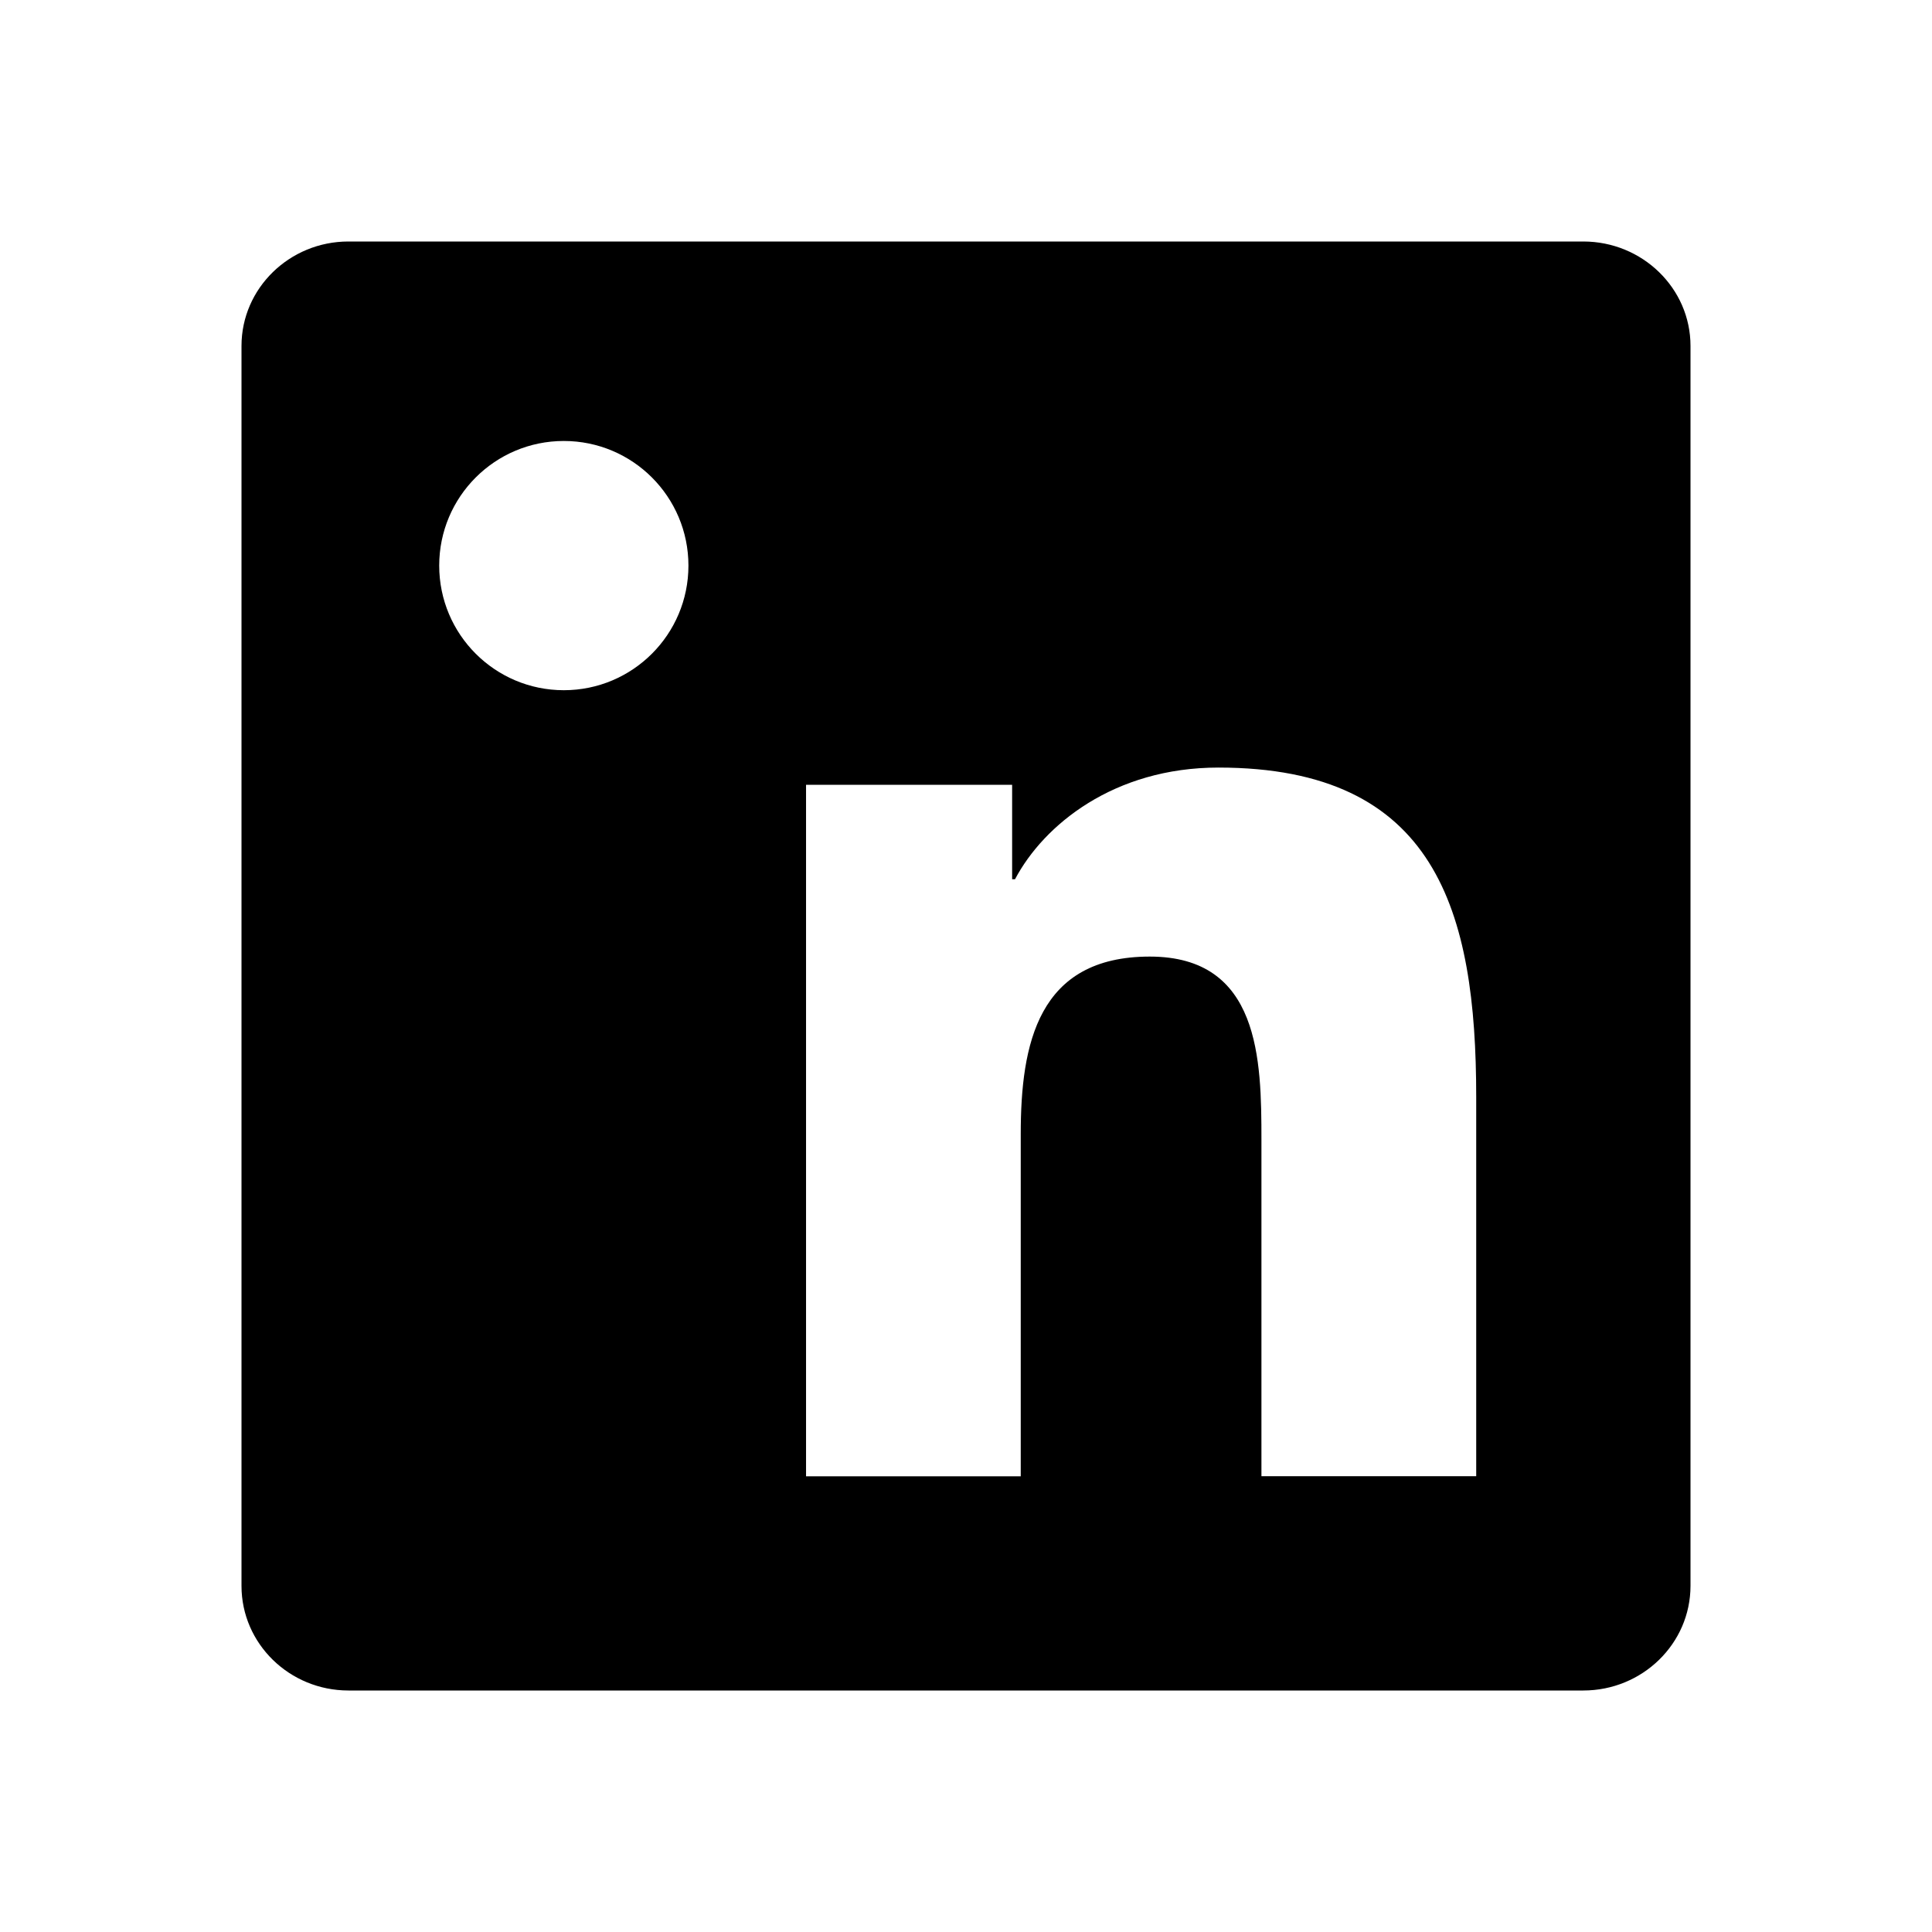
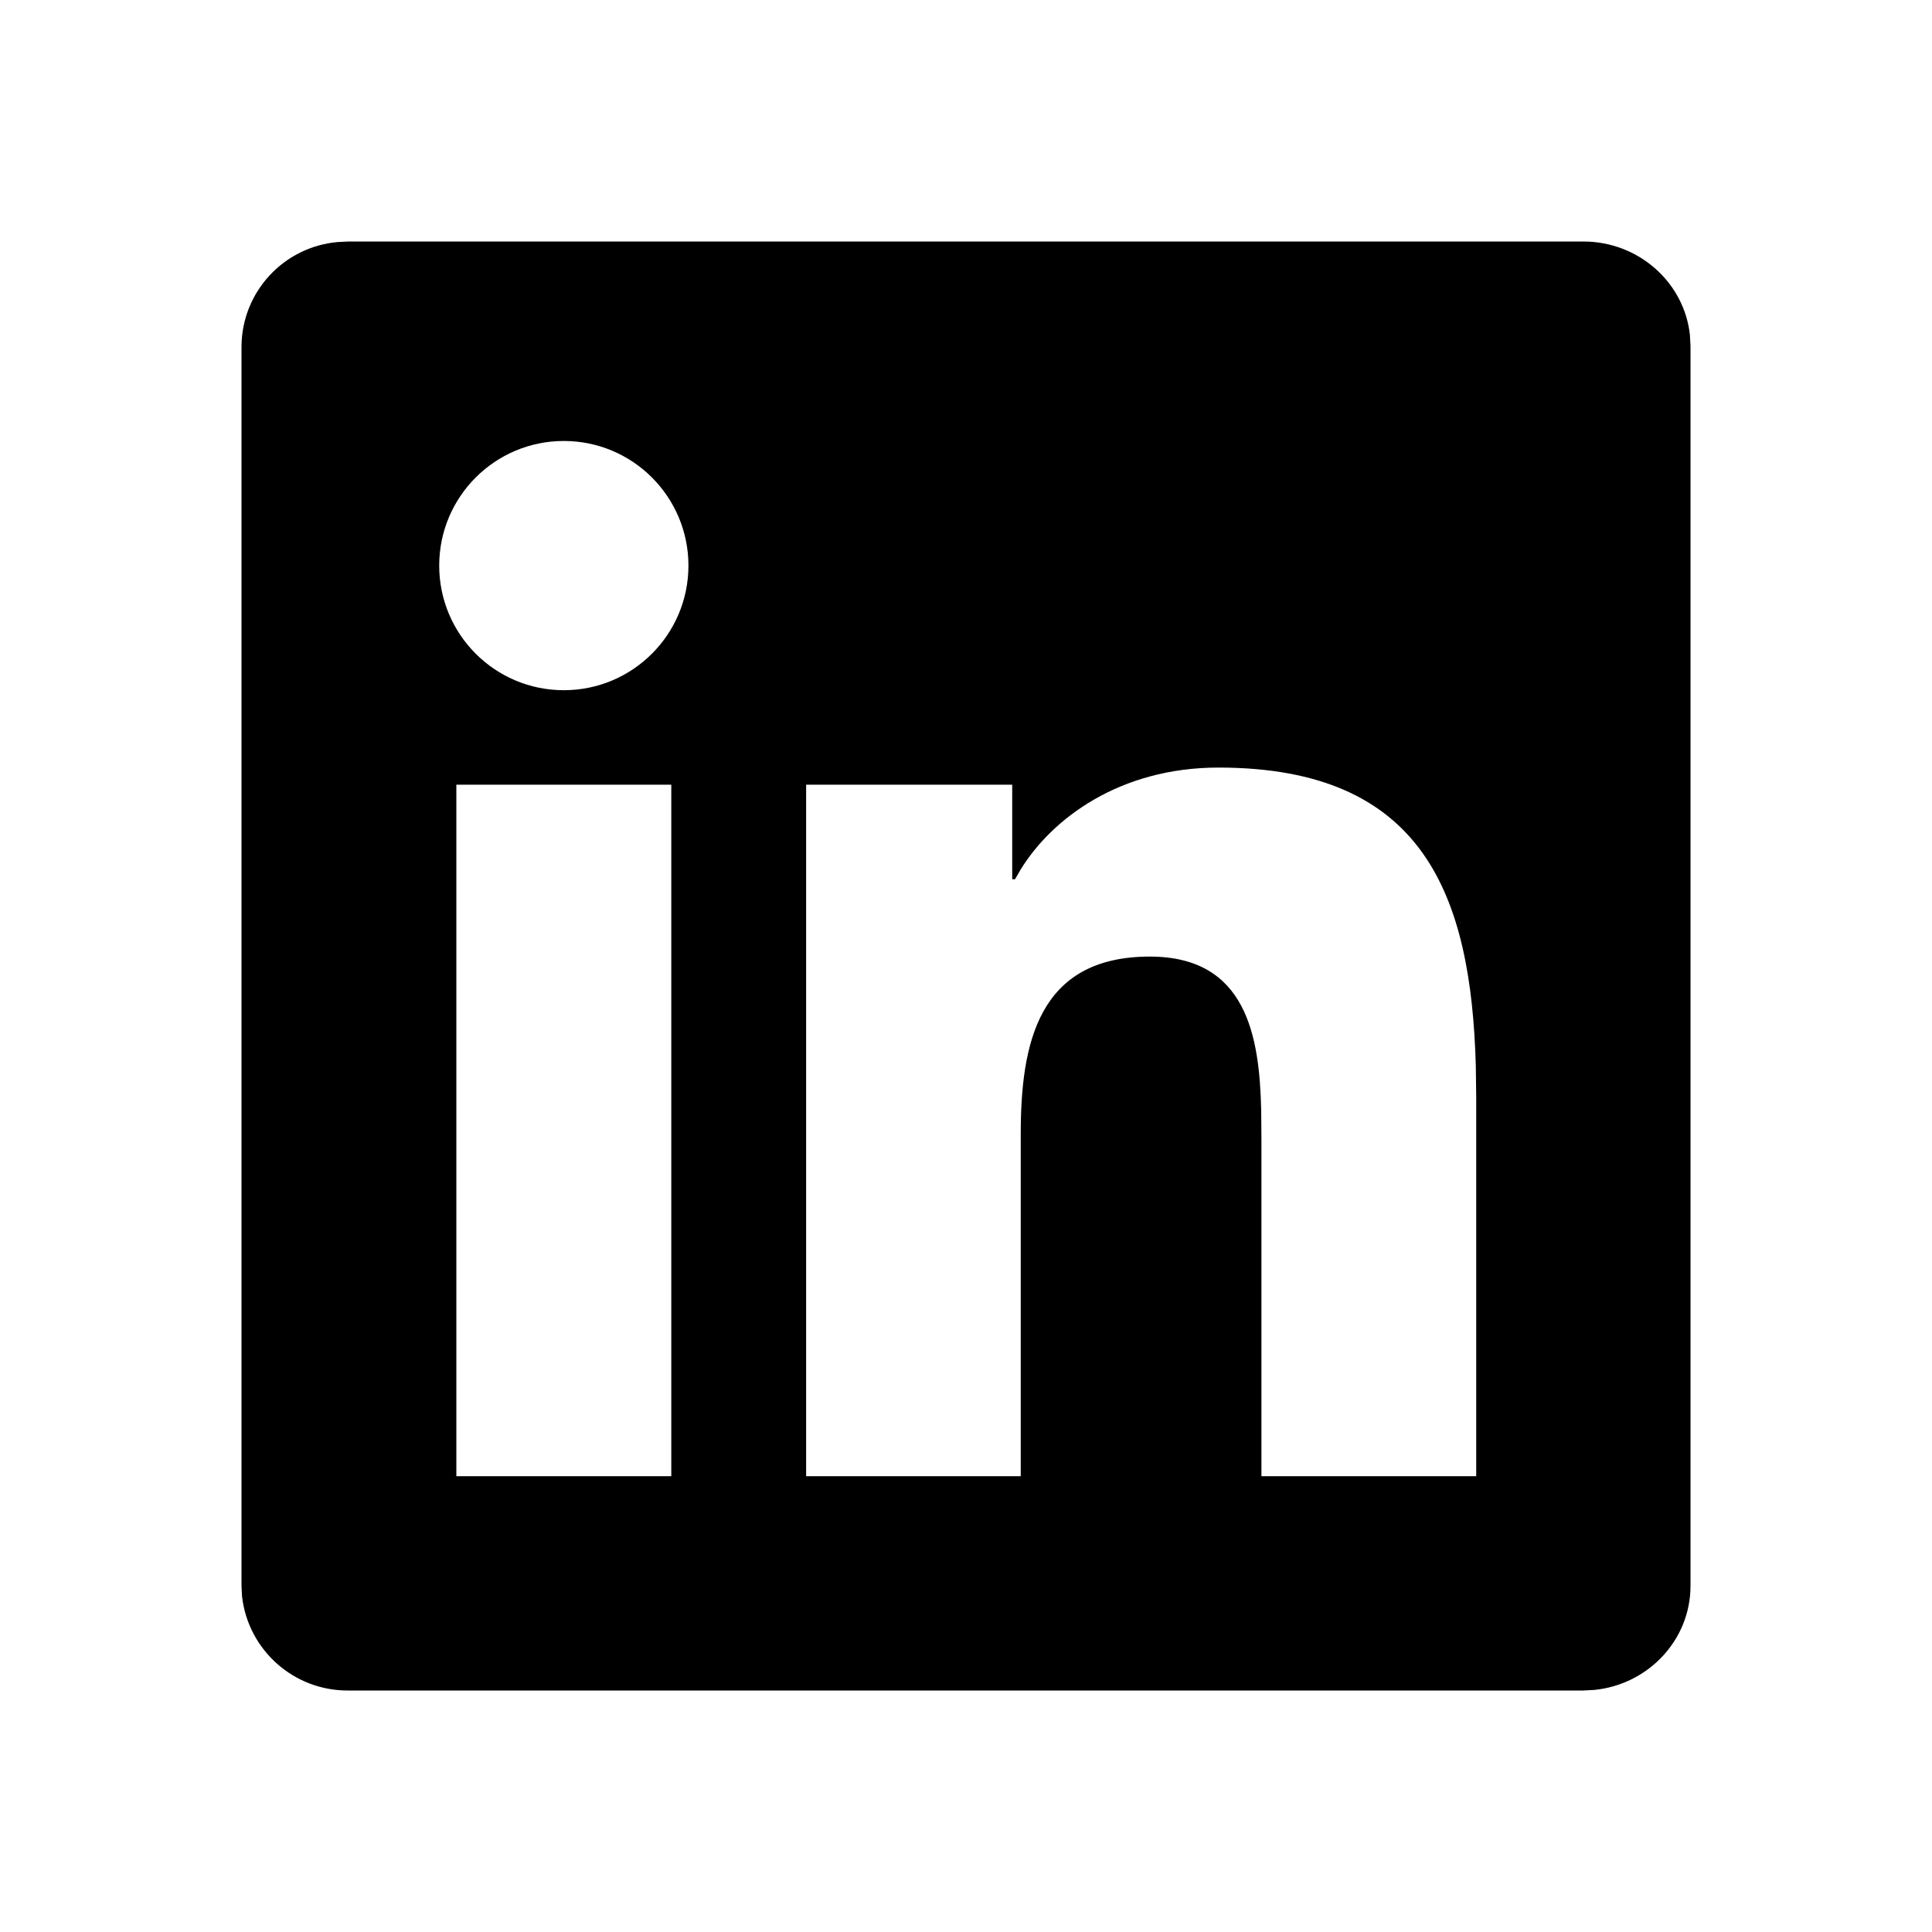
<svg xmlns="http://www.w3.org/2000/svg" viewBox="0 0 24 24">
-   <path d="M18.338 18.338H15.67v-4.177c0-.996-.018-2.278-1.387-2.278-1.39 0-1.603 1.086-1.603 2.206v4.25h-2.667v-8.59h2.56v1.173h.036c.357-.675 1.228-1.387 2.527-1.387 2.703 0 3.202 1.779 3.202 4.092v4.711zM7.004 8.574a1.548 1.548 0 110-3.096 1.548 1.548 0 010 3.096zM5.67 18.338h2.67v-8.59H5.67v8.59zM19.668 3H4.328C3.597 3 3 3.581 3 4.297v15.404C3 20.418 3.596 21 4.329 21h15.339c.734 0 1.332-.582 1.332-1.3V4.297C21 3.581 20.402 3 19.668 3z" />
+   <path d="M19.668 3c.688 0 1.257.51 1.325 1.165l.007.132v15.404c0 .672-.526 1.226-1.196 1.292l-.136.007H4.328a1.319 1.319 0 01-1.321-1.166L3 19.7V4.297a1.31 1.31 0 011.193-1.29L4.329 3h15.339zm-4.532 6.535c-1.223 0-2.066.63-2.458 1.268l-.069.119h-.035V9.748h-2.56v8.59h2.666v-4.25c0-1.12.214-2.205 1.603-2.205 1.205 0 1.363.993 1.384 1.91l.003.368v4.177h2.668v-4.711l-.005-.391c-.06-2.12-.649-3.701-3.197-3.701zm-6.797.213h-2.67v8.59h2.67v-8.59zm-1.335-4.27a1.548 1.548 0 100 3.096 1.548 1.548 0 000-3.096z" />
</svg>
